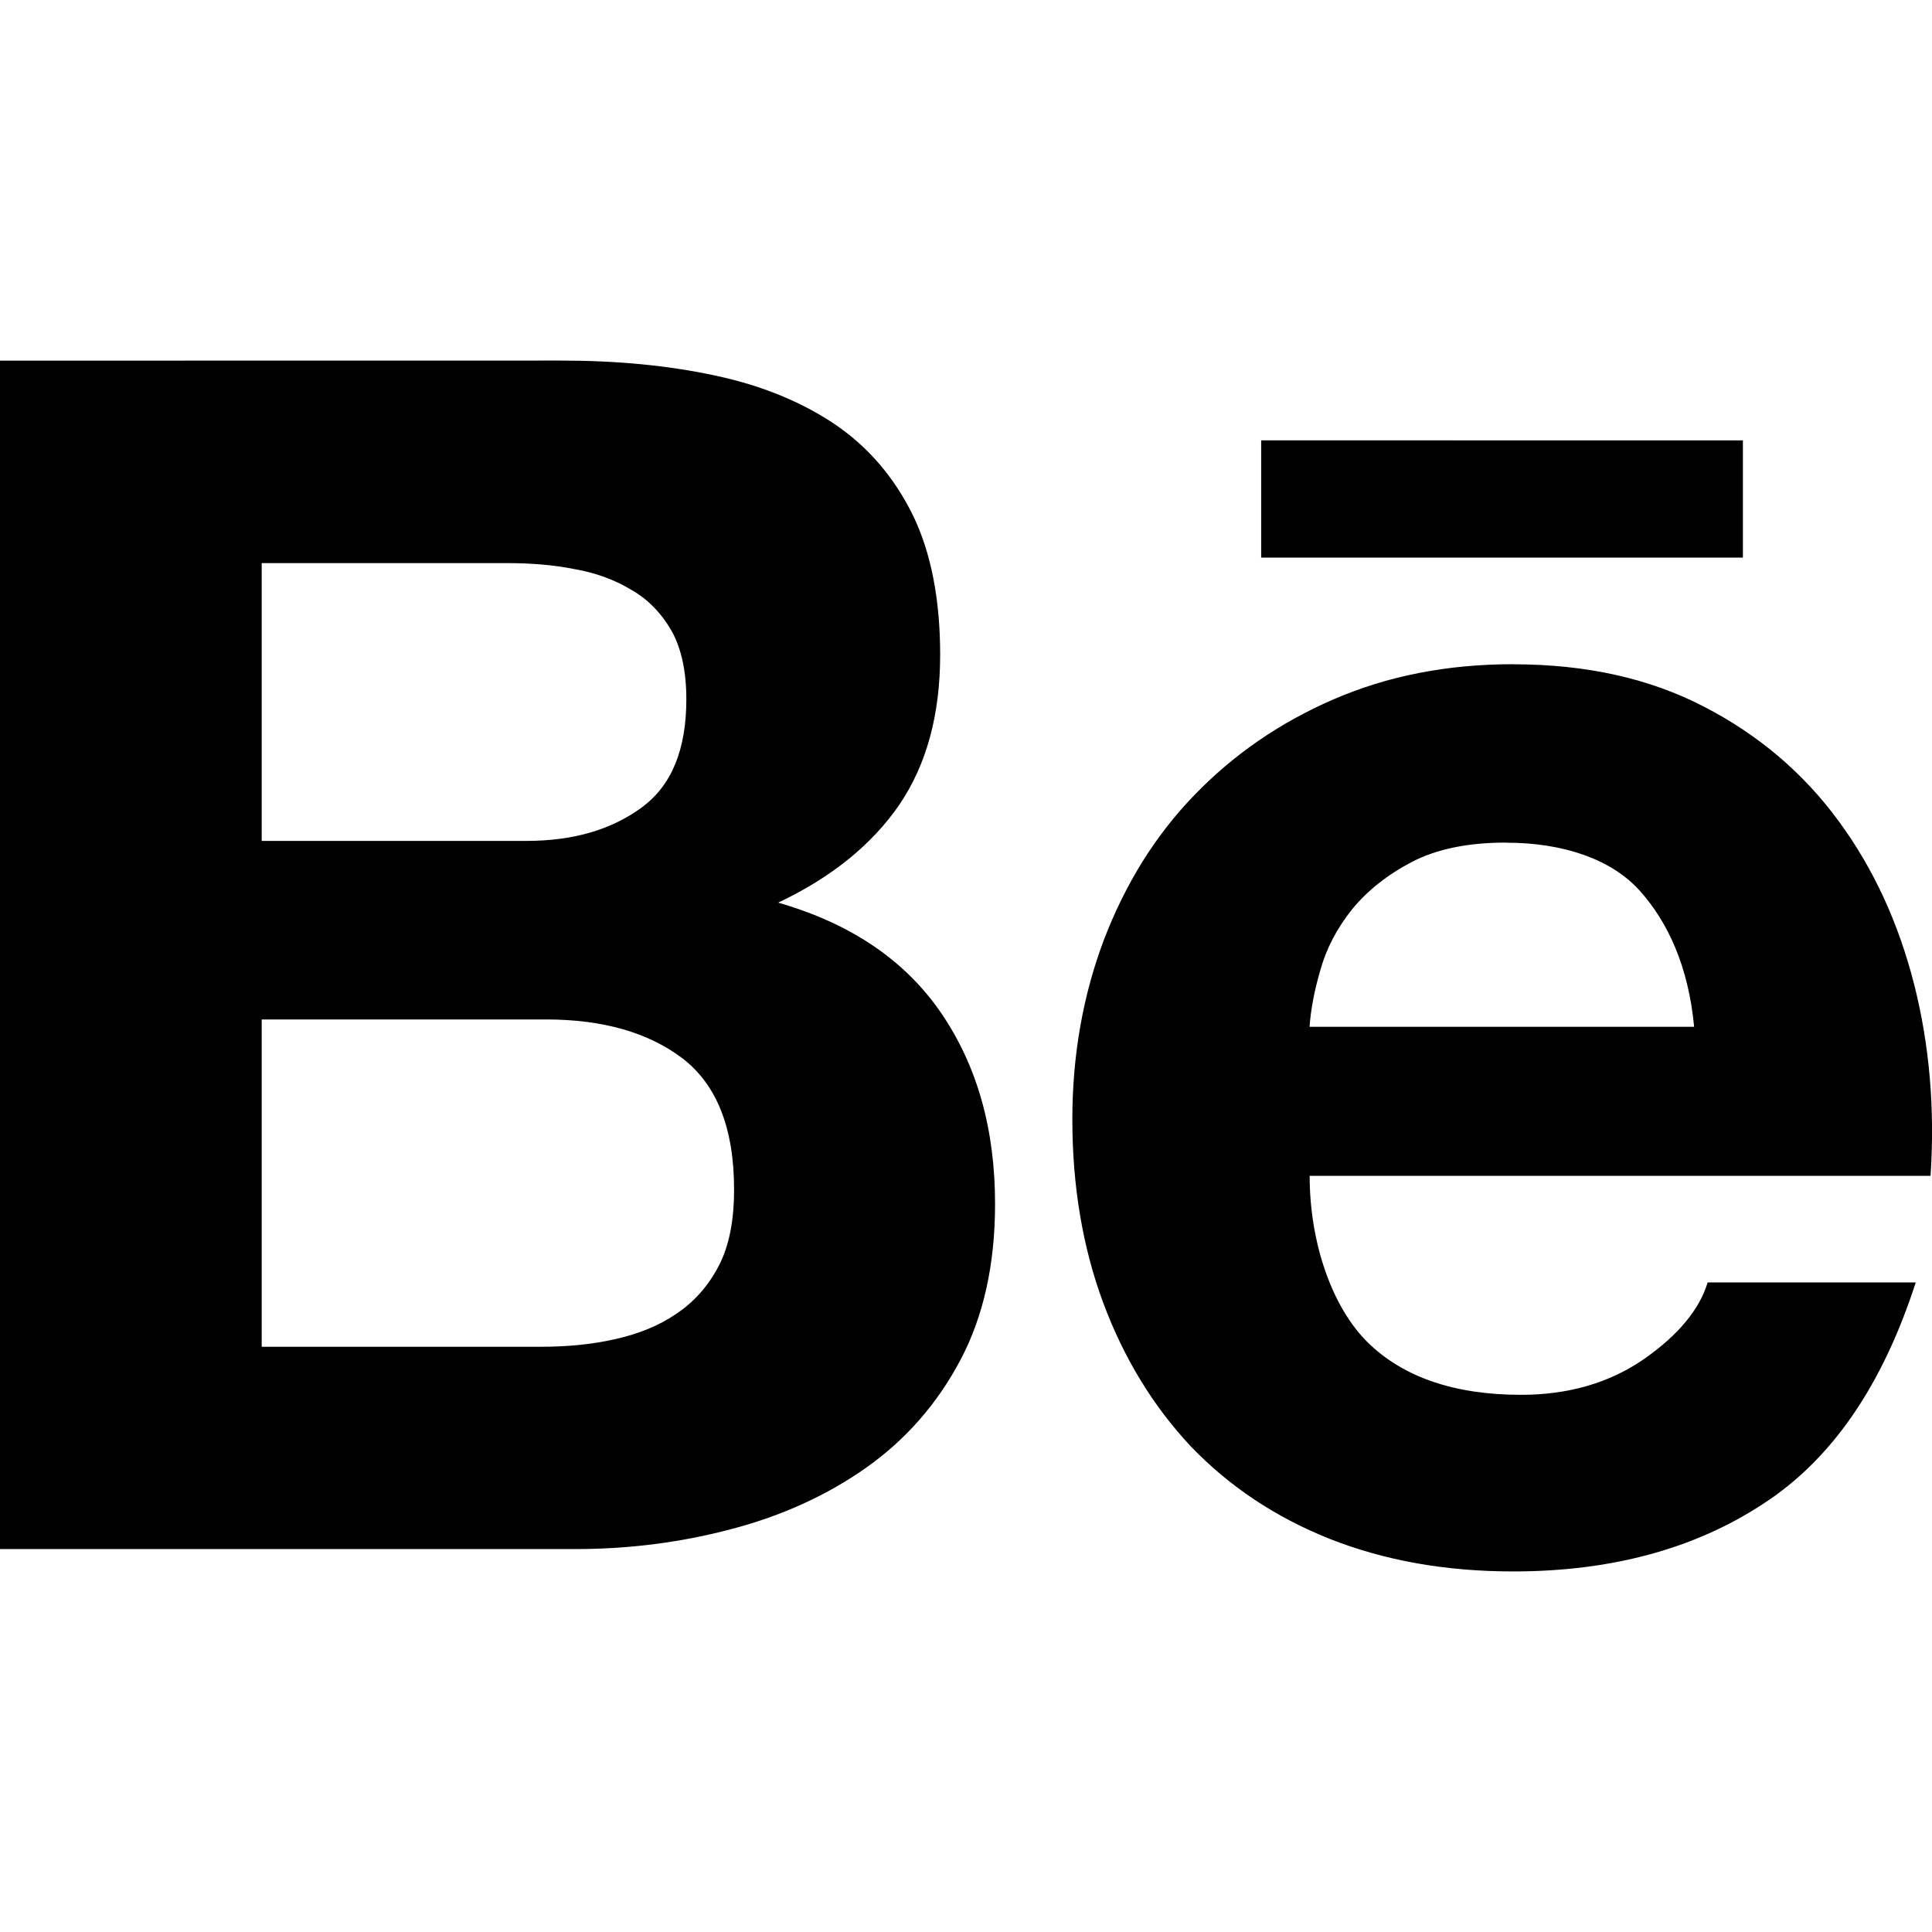
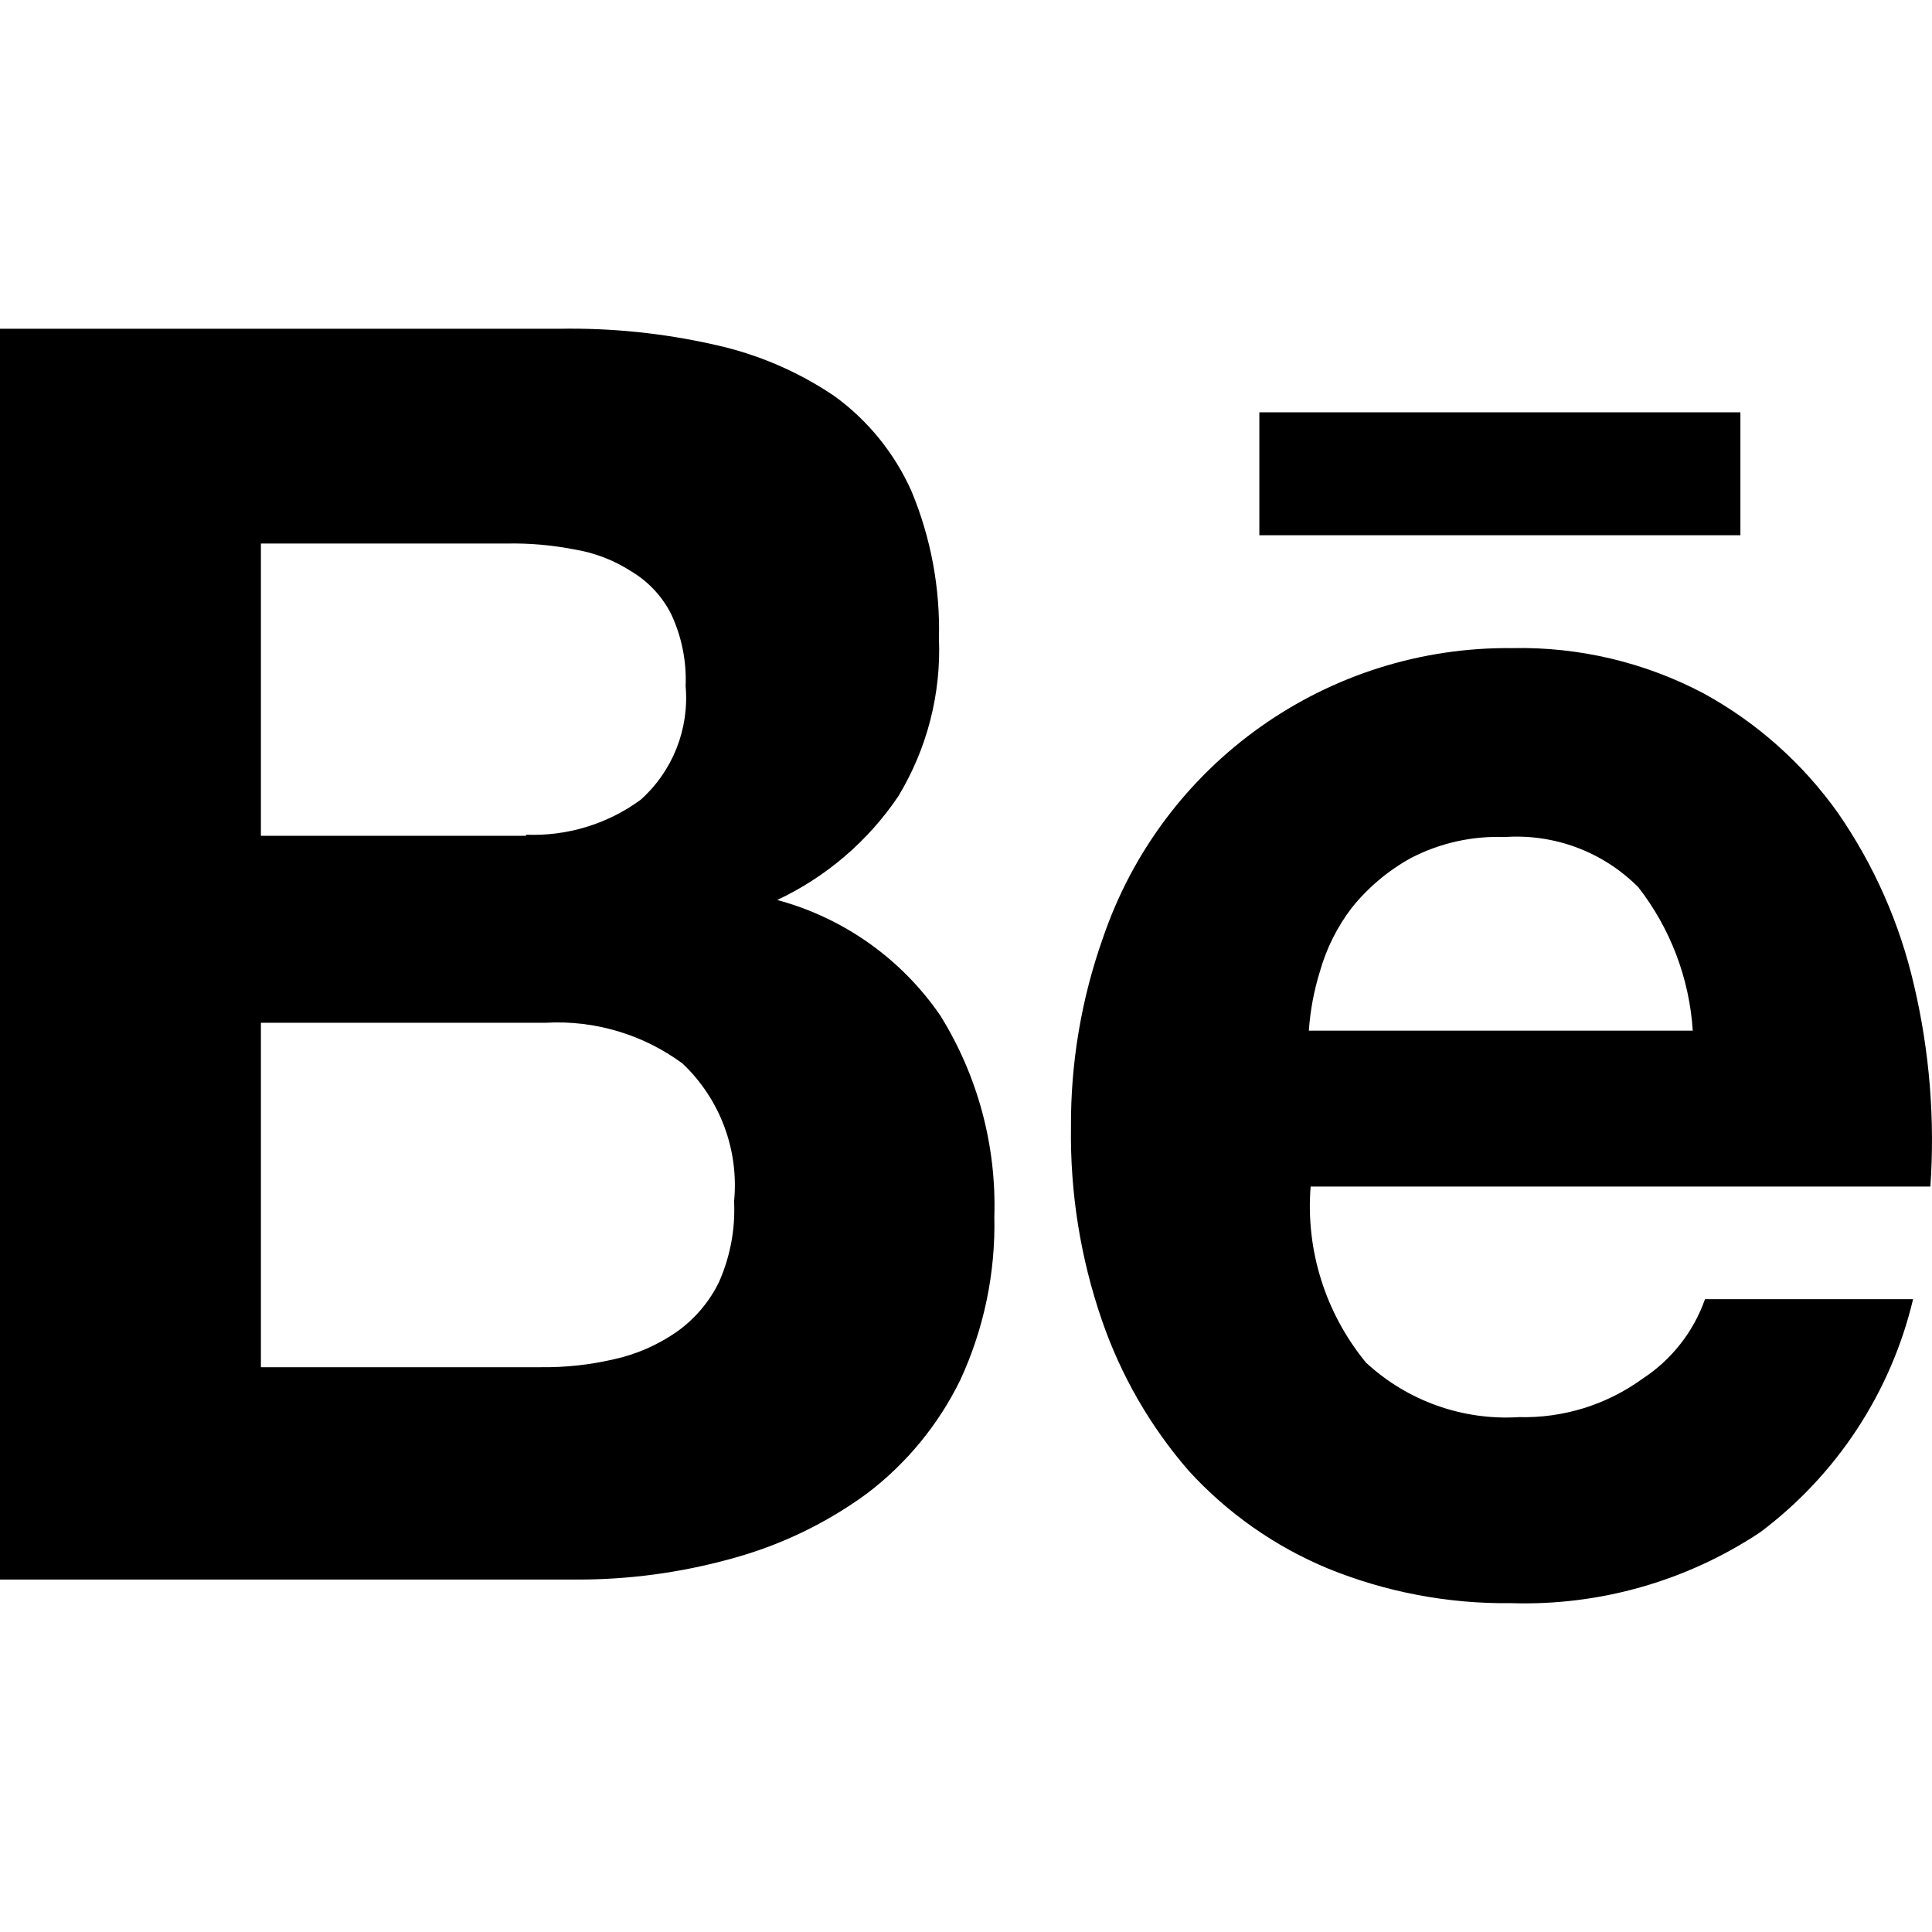
<svg xmlns="http://www.w3.org/2000/svg" role="img" viewBox="0 0 24 24">
-   <path d="M0 4.48V19.243h7.155c.661 0 1.308-.083 1.93-.248.629-.165 1.19-.42 1.679-.766.485-.343.878-.788 1.168-1.337.286-.542.429-1.187.429-1.935 0-.923-.219-1.711-.667-2.369-.446-.654-1.119-1.114-2.027-1.375.667-.316 1.166-.723 1.506-1.218.337-.497.506-1.117.506-1.861 0-.687-.113-1.268-.338-1.732-.231-.471-.552-.845-.963-1.127-.418-.281-.912-.486-1.491-.609-.583-.126-1.22-.187-1.926-.187zm15.667.99v1.457h5.984V5.471zM3.251 6.995h3.041c.287 0 .568.02.836.073.273.047.508.134.716.26.21.12.375.293.501.513.121.22.181.504.181.847 0 .619-.181 1.07-.555 1.343-.378.278-.854.415-1.43.415H3.251zm15.545 1.256c-.819 0-1.559.146-2.229.436-.67.29-1.246.688-1.732 1.192-.485.501-.854 1.099-1.12 1.791-.261.69-.394 1.437-.394 2.236 0 .827.128 1.589.384 2.279.258.692.62 1.282 1.086 1.781.478.497 1.046.878 1.726 1.15.681.269 1.438.405 2.28.405 1.208 0 2.245-.277 3.095-.833.86-.553 1.49-1.471 1.906-2.757h-2.585c-.1.331-.359.649-.784.947-.429.299-.942.449-1.534.449-.823 0-1.459-.217-1.899-.646-.441-.429-.727-1.229-.727-2.074h7.713c.055-.829-.012-1.622-.204-2.38-.194-.76-.503-1.437-.939-2.029-.435-.593-.99-1.067-1.667-1.417-.679-.354-1.47-.529-2.375-.529zm-.089 2.217c.721 0 1.313.209 1.661.595.35.389.607.943.677 1.692h-4.777c.014-.208.058-.444.134-.705.075-.267.204-.516.393-.753.191-.233.44-.431.744-.59.311-.161.699-.24 1.168-.24zM3.251 12.664h3.533c.7 0 1.268.16 1.695.484.426.328.64.869.64 1.629 0 .389-.063.709-.195.957-.131.249-.311.447-.528.59-.217.149-.475.25-.766.314-.286.064-.591.092-.911.092H3.251z" />
+   <path d="M16.969 16.927a2.561 2.561 0 0 0 1.901.677 2.501 2.501 0 0 0 1.531-.475c.362-.235.636-.584.779-.99h2.585a5.091 5.091 0 0 1-1.9 2.896 5.292 5.292 0 0 1-3.091.88 5.839 5.839 0 0 1-2.284-.433 4.871 4.871 0 0 1-1.723-1.211 5.657 5.657 0 0 1-1.08-1.874 7.057 7.057 0 0 1-.383-2.393c-.005-.8.129-1.595.396-2.349a5.313 5.313 0 0 1 5.088-3.604 4.87 4.87 0 0 1 2.376.563c.661.362 1.231.87 1.668 1.485a6.2 6.2 0 0 1 .943 2.133c.194.821.263 1.666.205 2.508h-7.699c-.063.79.184 1.574.688 2.187ZM6.947 4.084a8.065 8.065 0 0 1 1.928.198 4.29 4.29 0 0 1 1.49.638c.418.303.748.711.958 1.182.241.579.357 1.203.341 1.83a3.506 3.506 0 0 1-.506 1.961 3.726 3.726 0 0 1-1.503 1.287 3.588 3.588 0 0 1 2.027 1.437c.464.747.697 1.615.67 2.494a4.593 4.593 0 0 1-.423 2.032 3.945 3.945 0 0 1-1.163 1.413 5.114 5.114 0 0 1-1.683.807 7.135 7.135 0 0 1-1.928.259H0V4.084h6.947Zm-.235 12.9c.308.004.616-.029.916-.099a2.18 2.18 0 0 0 .766-.332c.228-.158.411-.371.534-.619.142-.317.208-.663.191-1.009a2.08 2.08 0 0 0-.642-1.715 2.618 2.618 0 0 0-1.696-.505h-3.54v4.279h3.471Zm13.635-5.967a2.13 2.13 0 0 0-1.654-.619 2.336 2.336 0 0 0-1.163.259 2.474 2.474 0 0 0-.738.62 2.359 2.359 0 0 0-.396.792c-.074.239-.12.485-.137.734h4.769a3.239 3.239 0 0 0-.679-1.785l-.002-.001Zm-13.813-.648a2.254 2.254 0 0 0 1.423-.433c.399-.355.607-.88.56-1.413a1.916 1.916 0 0 0-.178-.891 1.298 1.298 0 0 0-.495-.533 1.851 1.851 0 0 0-.711-.274 3.966 3.966 0 0 0-.835-.073H3.241v3.631h3.293v-.014ZM21.62 5.122h-5.976v1.527h5.976V5.122Z" />
</svg>
